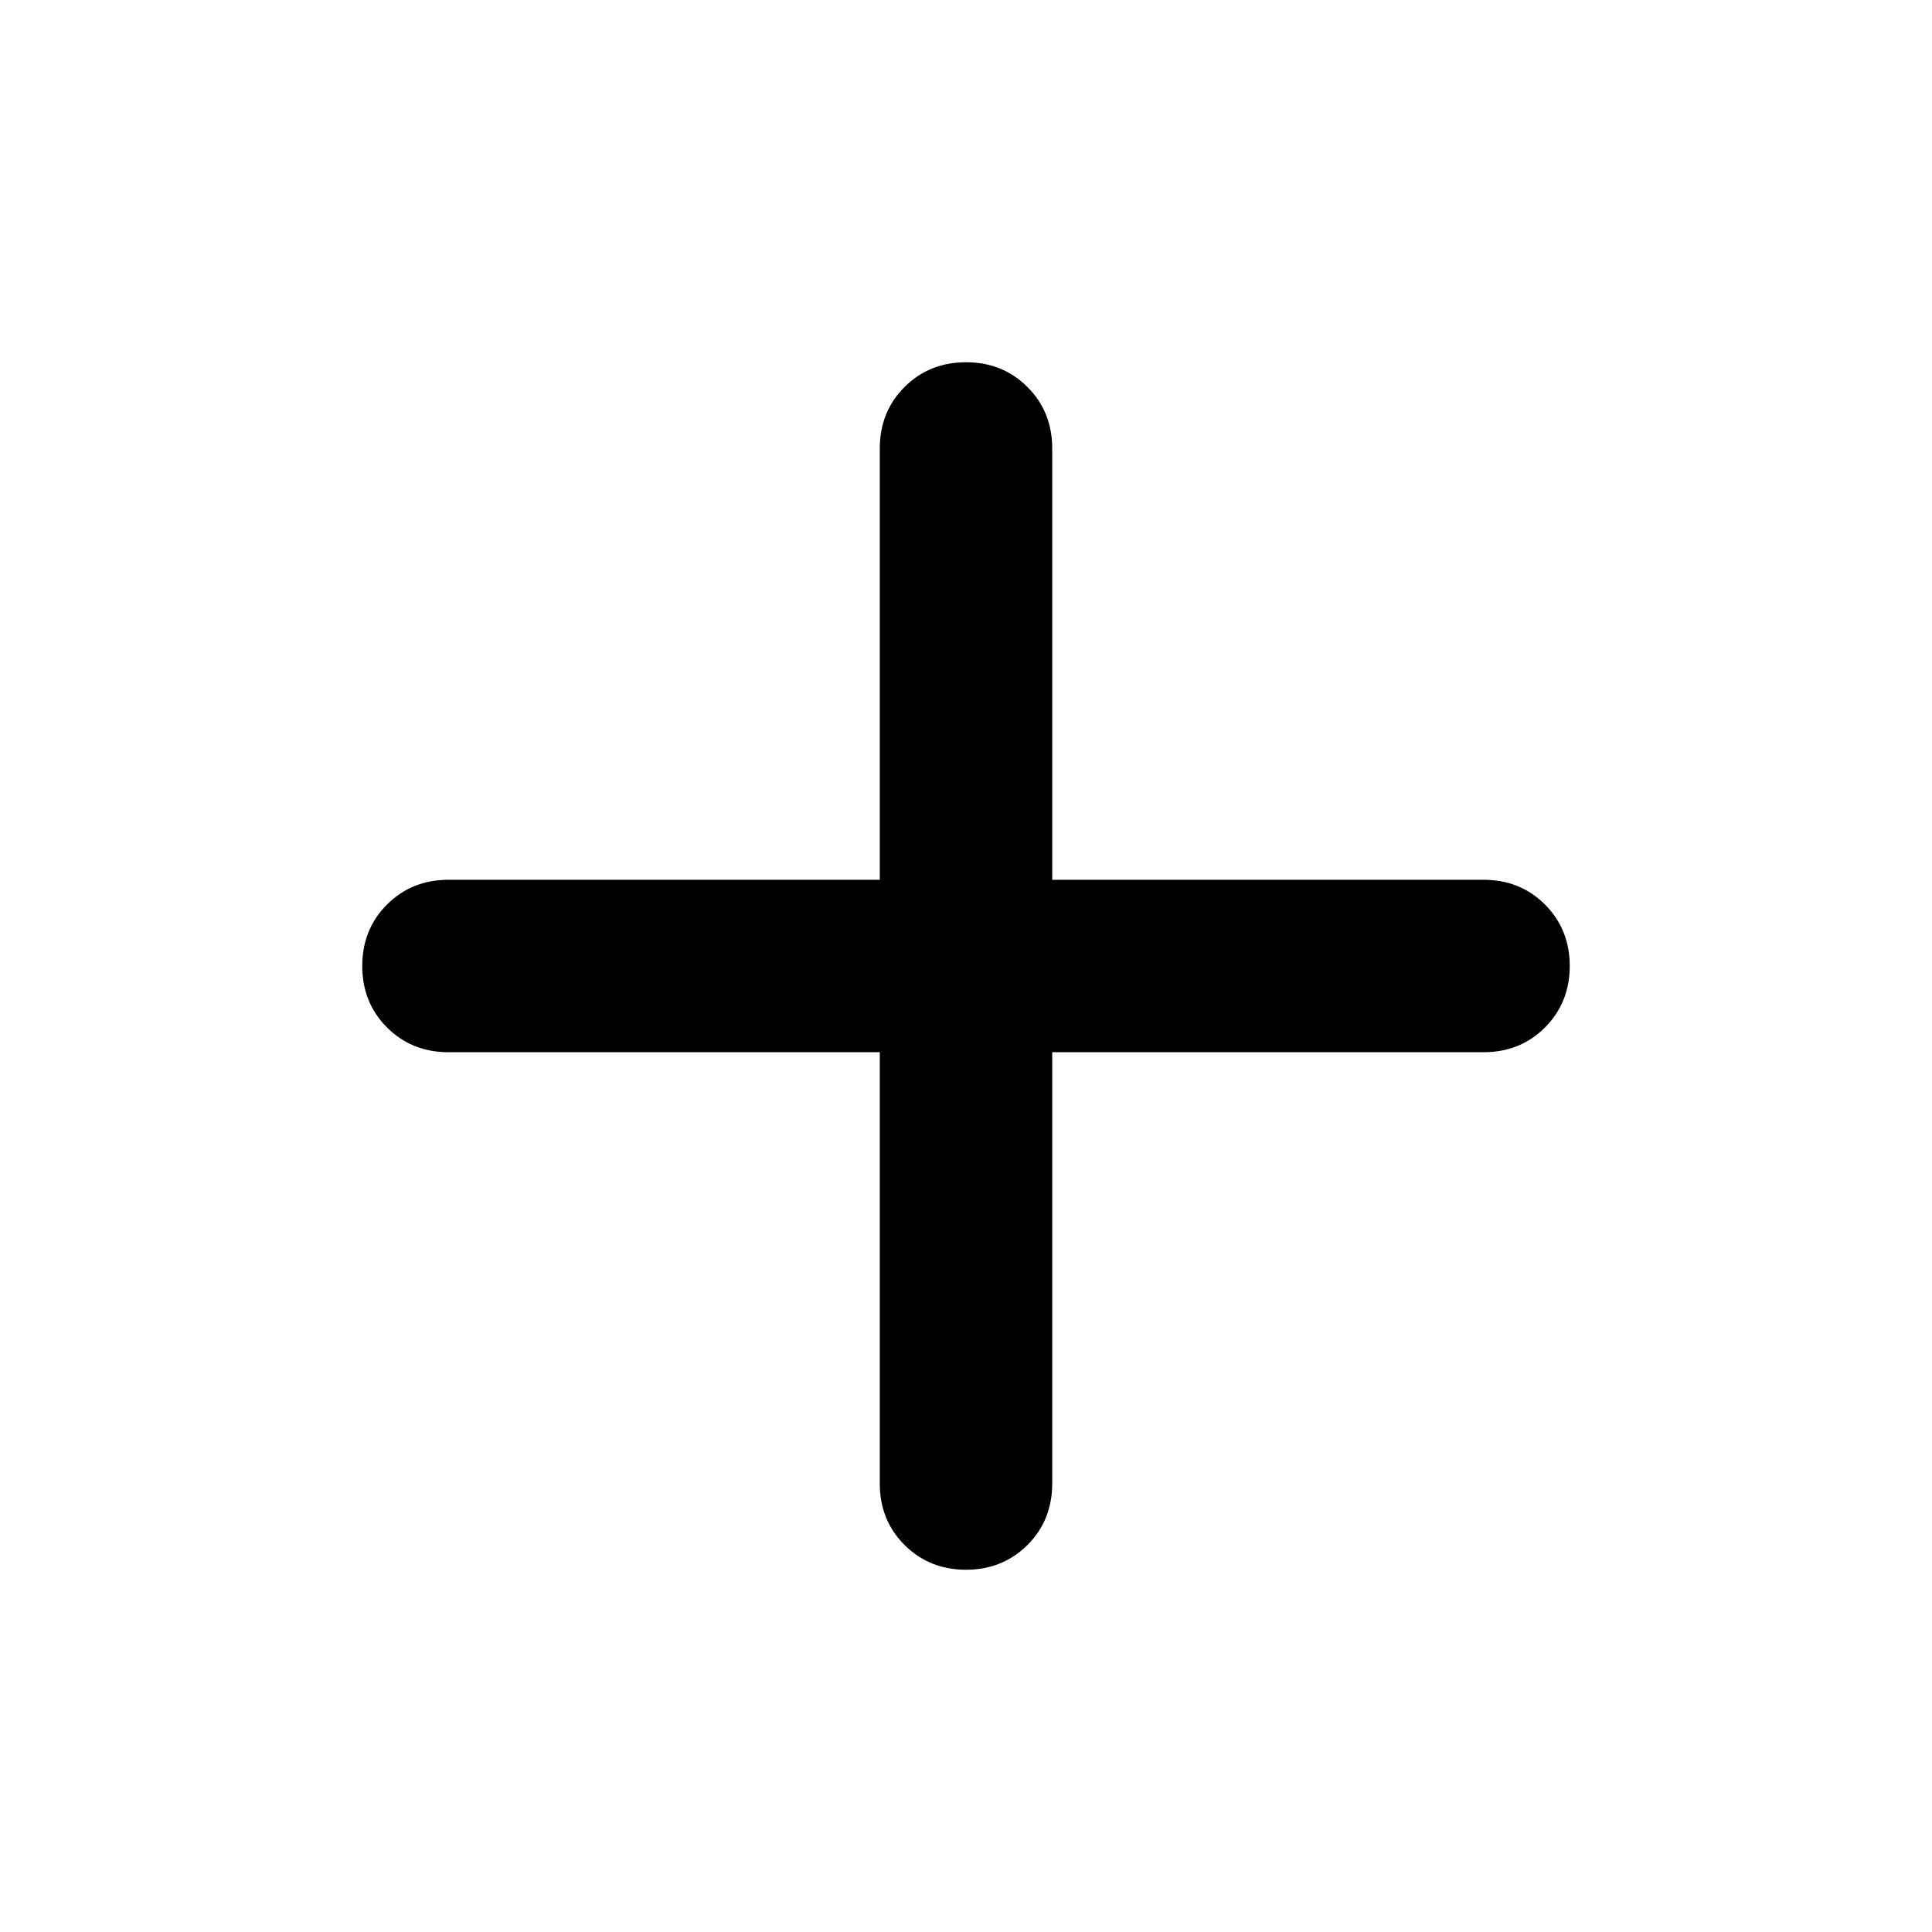
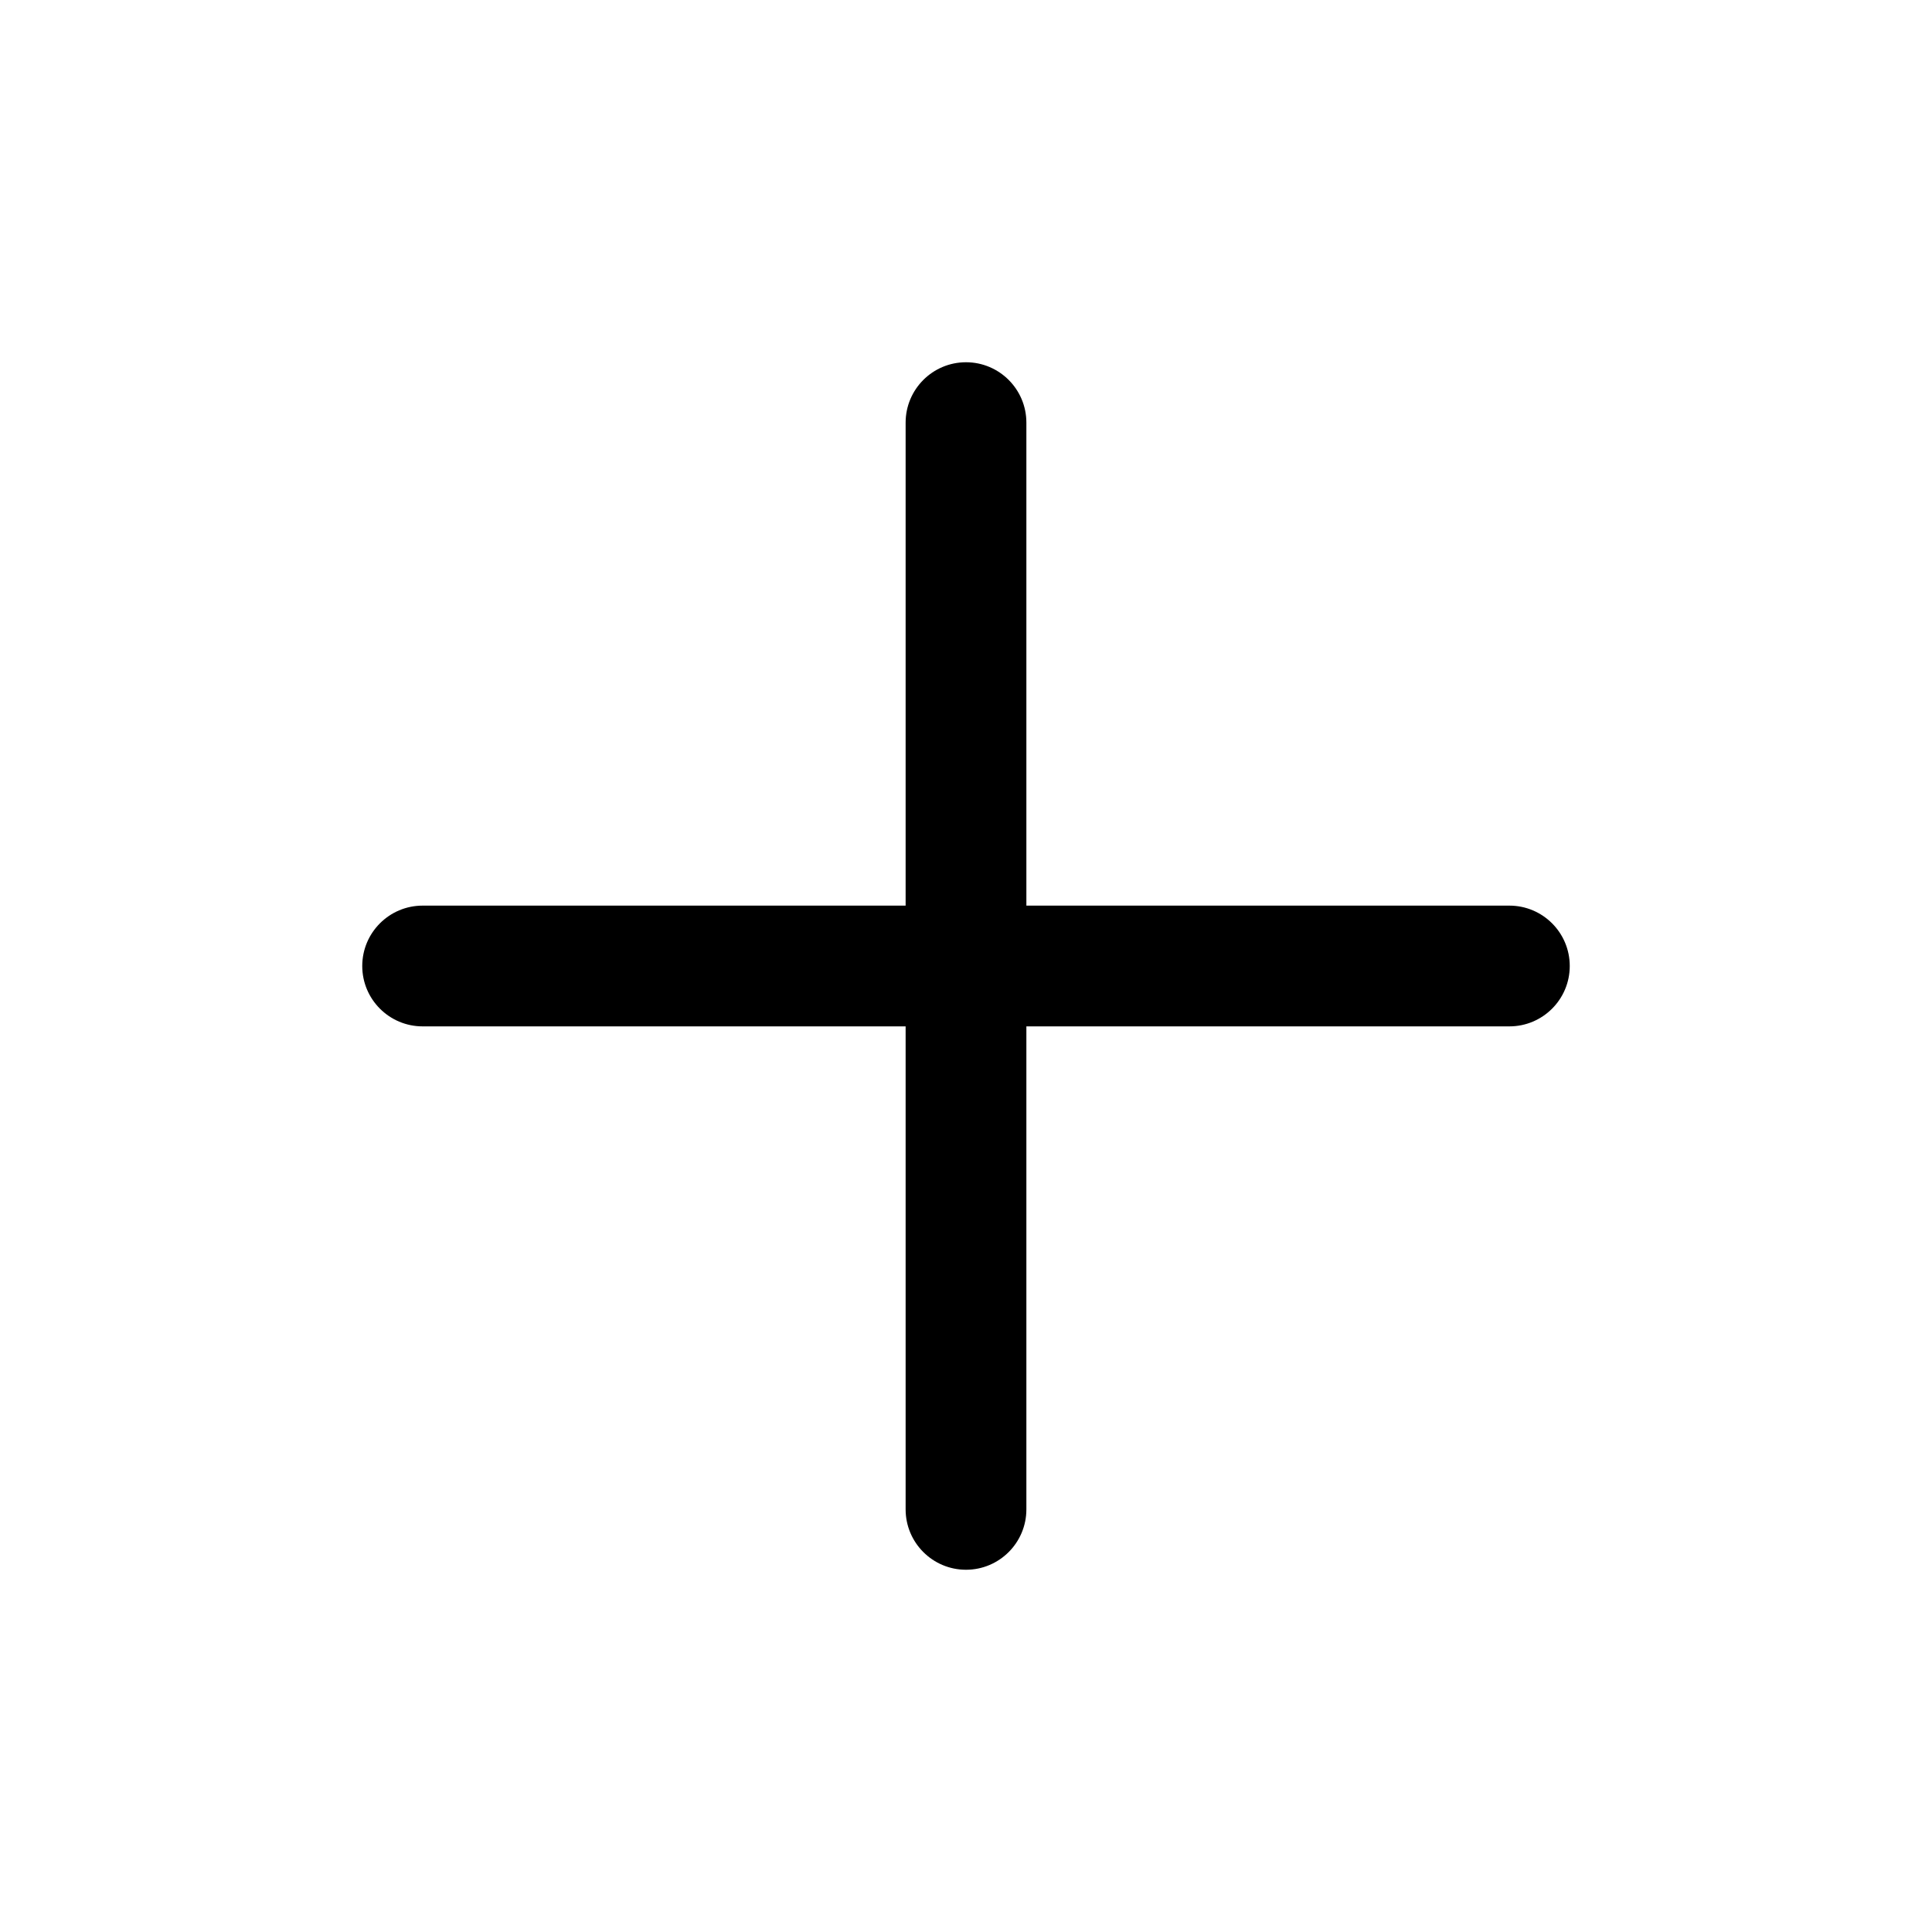
<svg xmlns="http://www.w3.org/2000/svg" width="16" height="16" viewBox="0 0 16 16" fill="none">
-   <path d="M7.286 8.714H3.714C3.512 8.714 3.342 8.646 3.205 8.509C3.068 8.372 3 8.202 3 8C3 7.798 3.068 7.628 3.205 7.491C3.342 7.354 3.512 7.286 3.714 7.286H7.286V3.714C7.286 3.512 7.354 3.342 7.491 3.205C7.628 3.068 7.798 3 8 3C8.202 3 8.372 3.068 8.509 3.205C8.646 3.342 8.714 3.512 8.714 3.714V7.286H12.286C12.488 7.286 12.658 7.354 12.795 7.491C12.931 7.628 13 7.798 13 8C13 8.202 12.931 8.372 12.795 8.509C12.658 8.646 12.488 8.714 12.286 8.714H8.714V12.286C8.714 12.488 8.646 12.658 8.509 12.795C8.372 12.931 8.202 13 8 13C7.798 13 7.628 12.931 7.491 12.795C7.354 12.658 7.286 12.488 7.286 12.286V8.714Z" fill="black" />
+   <path fill-rule="evenodd" clip-rule="evenodd" d="M8.5 3.5C8.5 3.224 8.276 3 8 3C7.724 3 7.5 3.224 7.5 3.5V7.5H3.5C3.224 7.5 3 7.724 3 8C3 8.276 3.224 8.5 3.5 8.5H7.5V12.5C7.5 12.776 7.724 13 8 13C8.276 13 8.5 12.776 8.5 12.5V8.5H12.5C12.776 8.5 13 8.276 13 8C13 7.724 12.776 7.5 12.5 7.5H8.5V3.5Z" fill="black" />
</svg>
